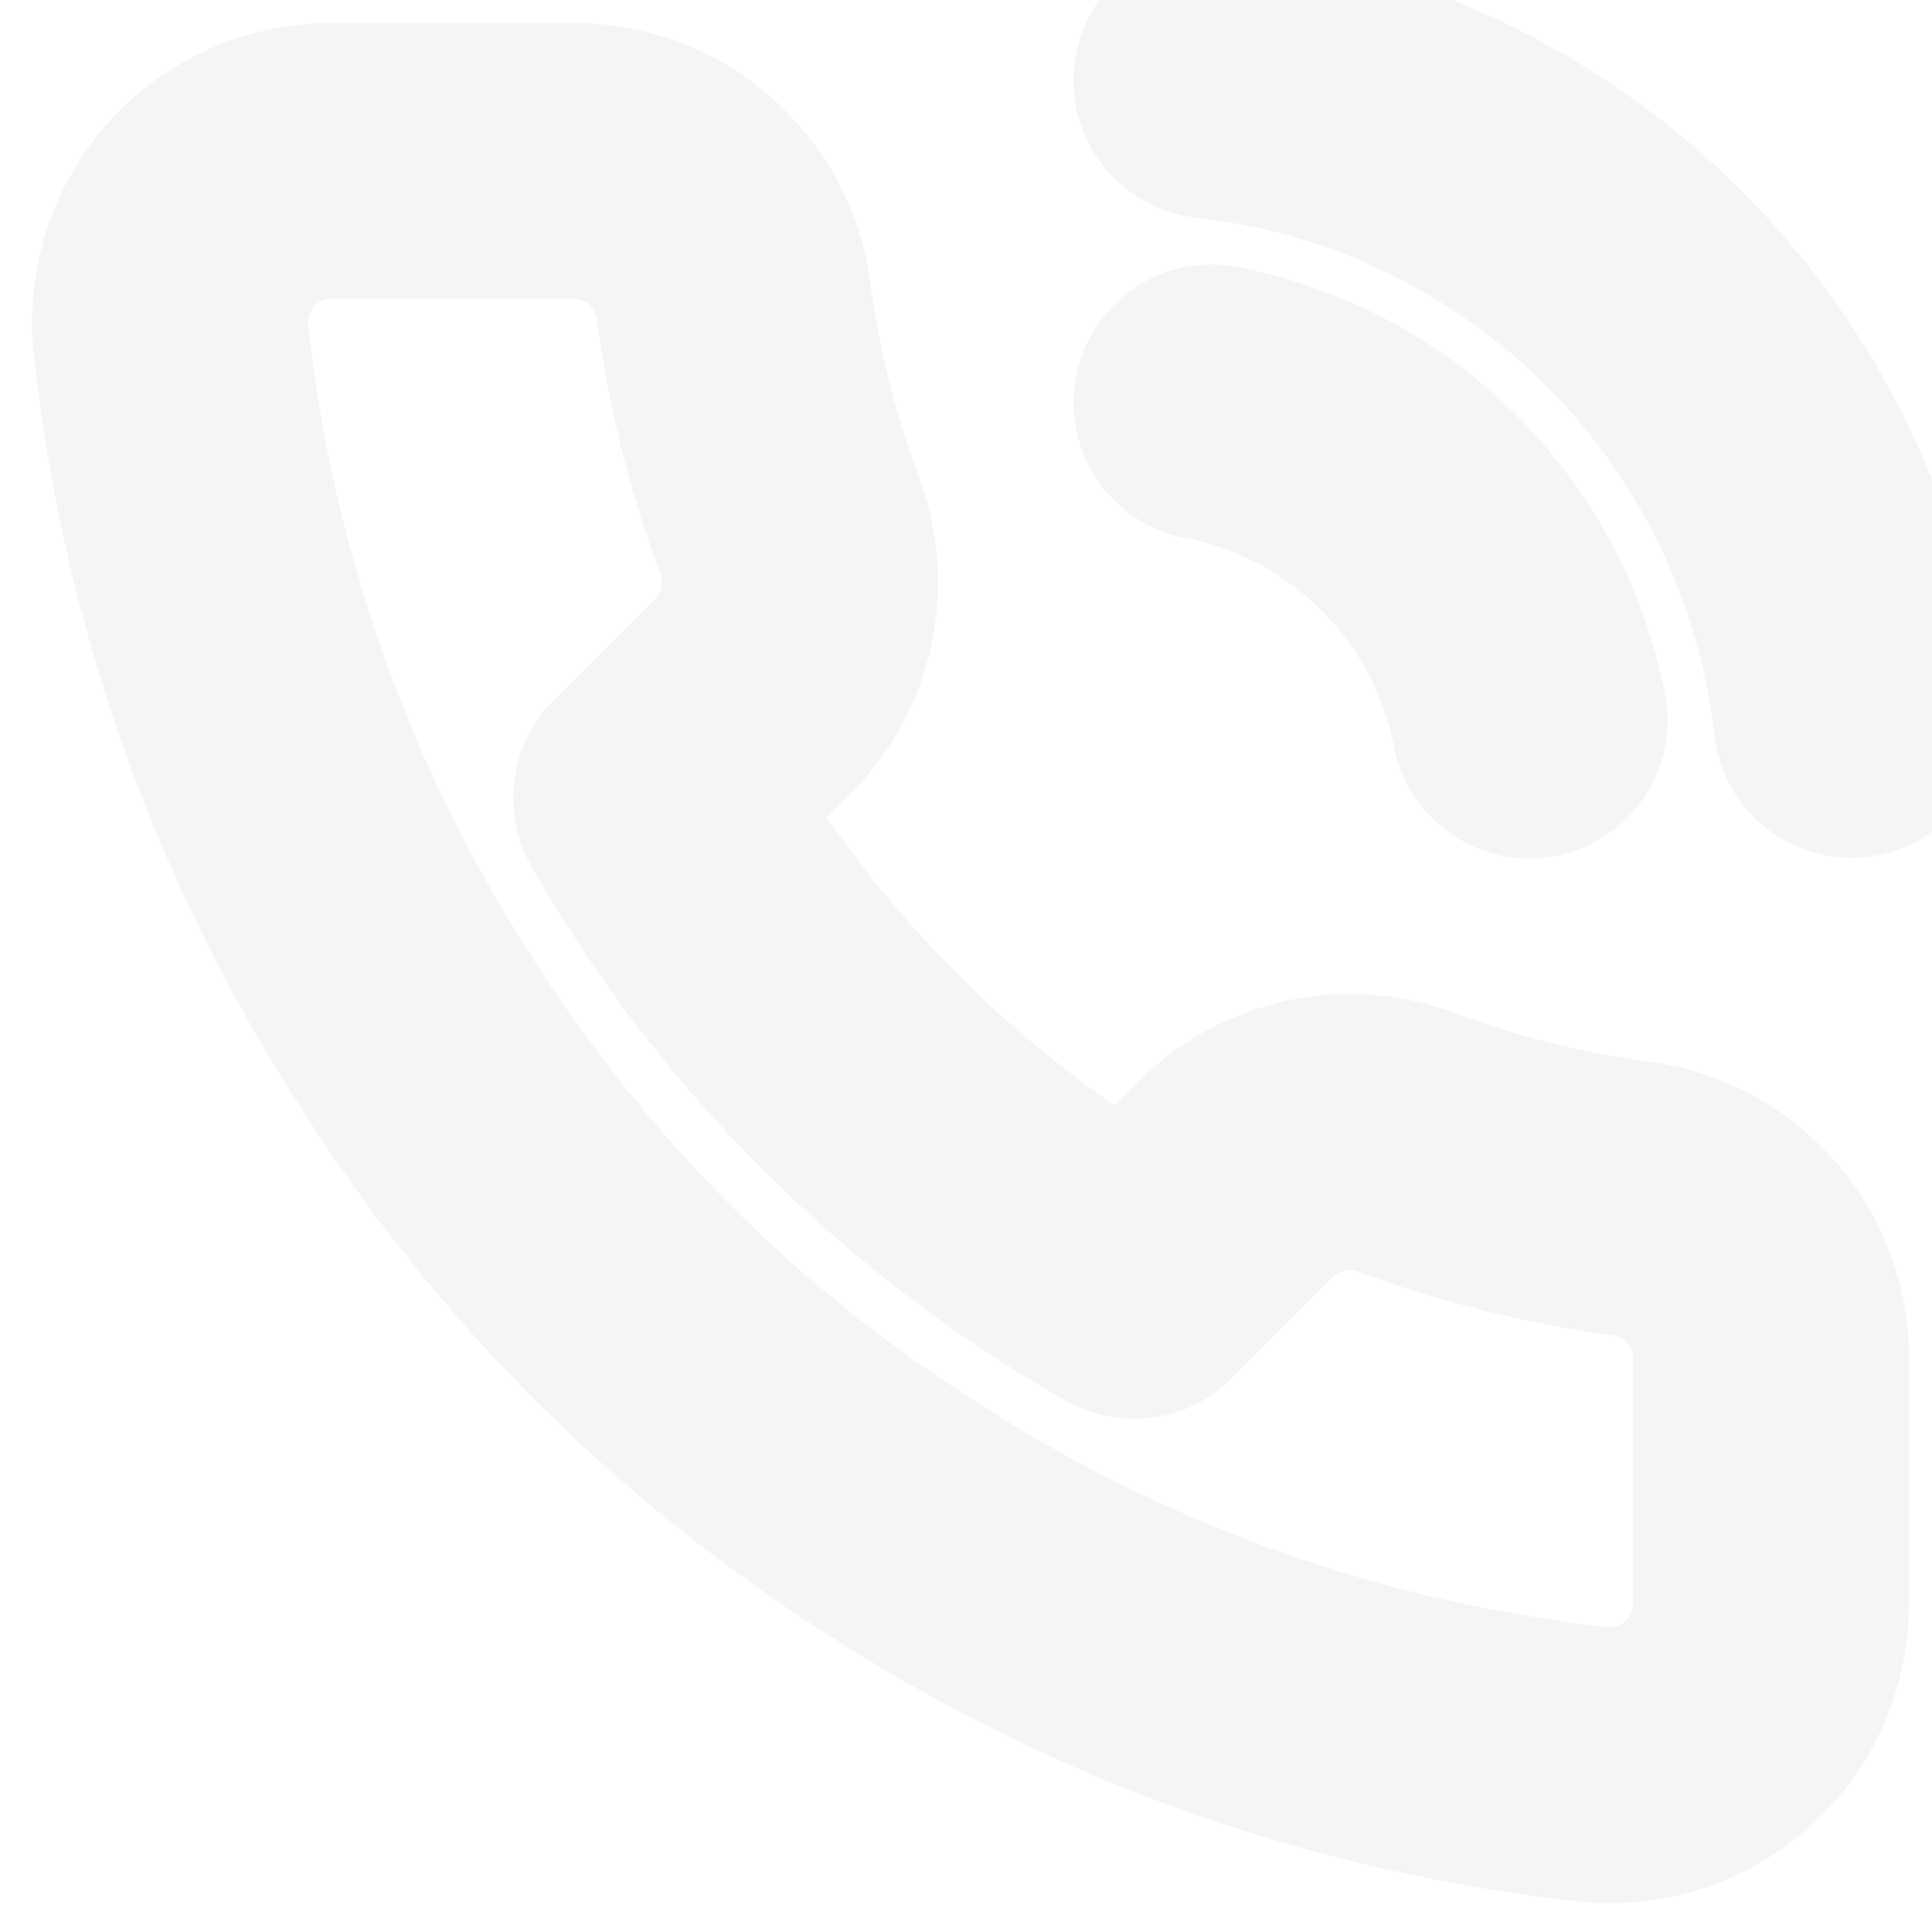
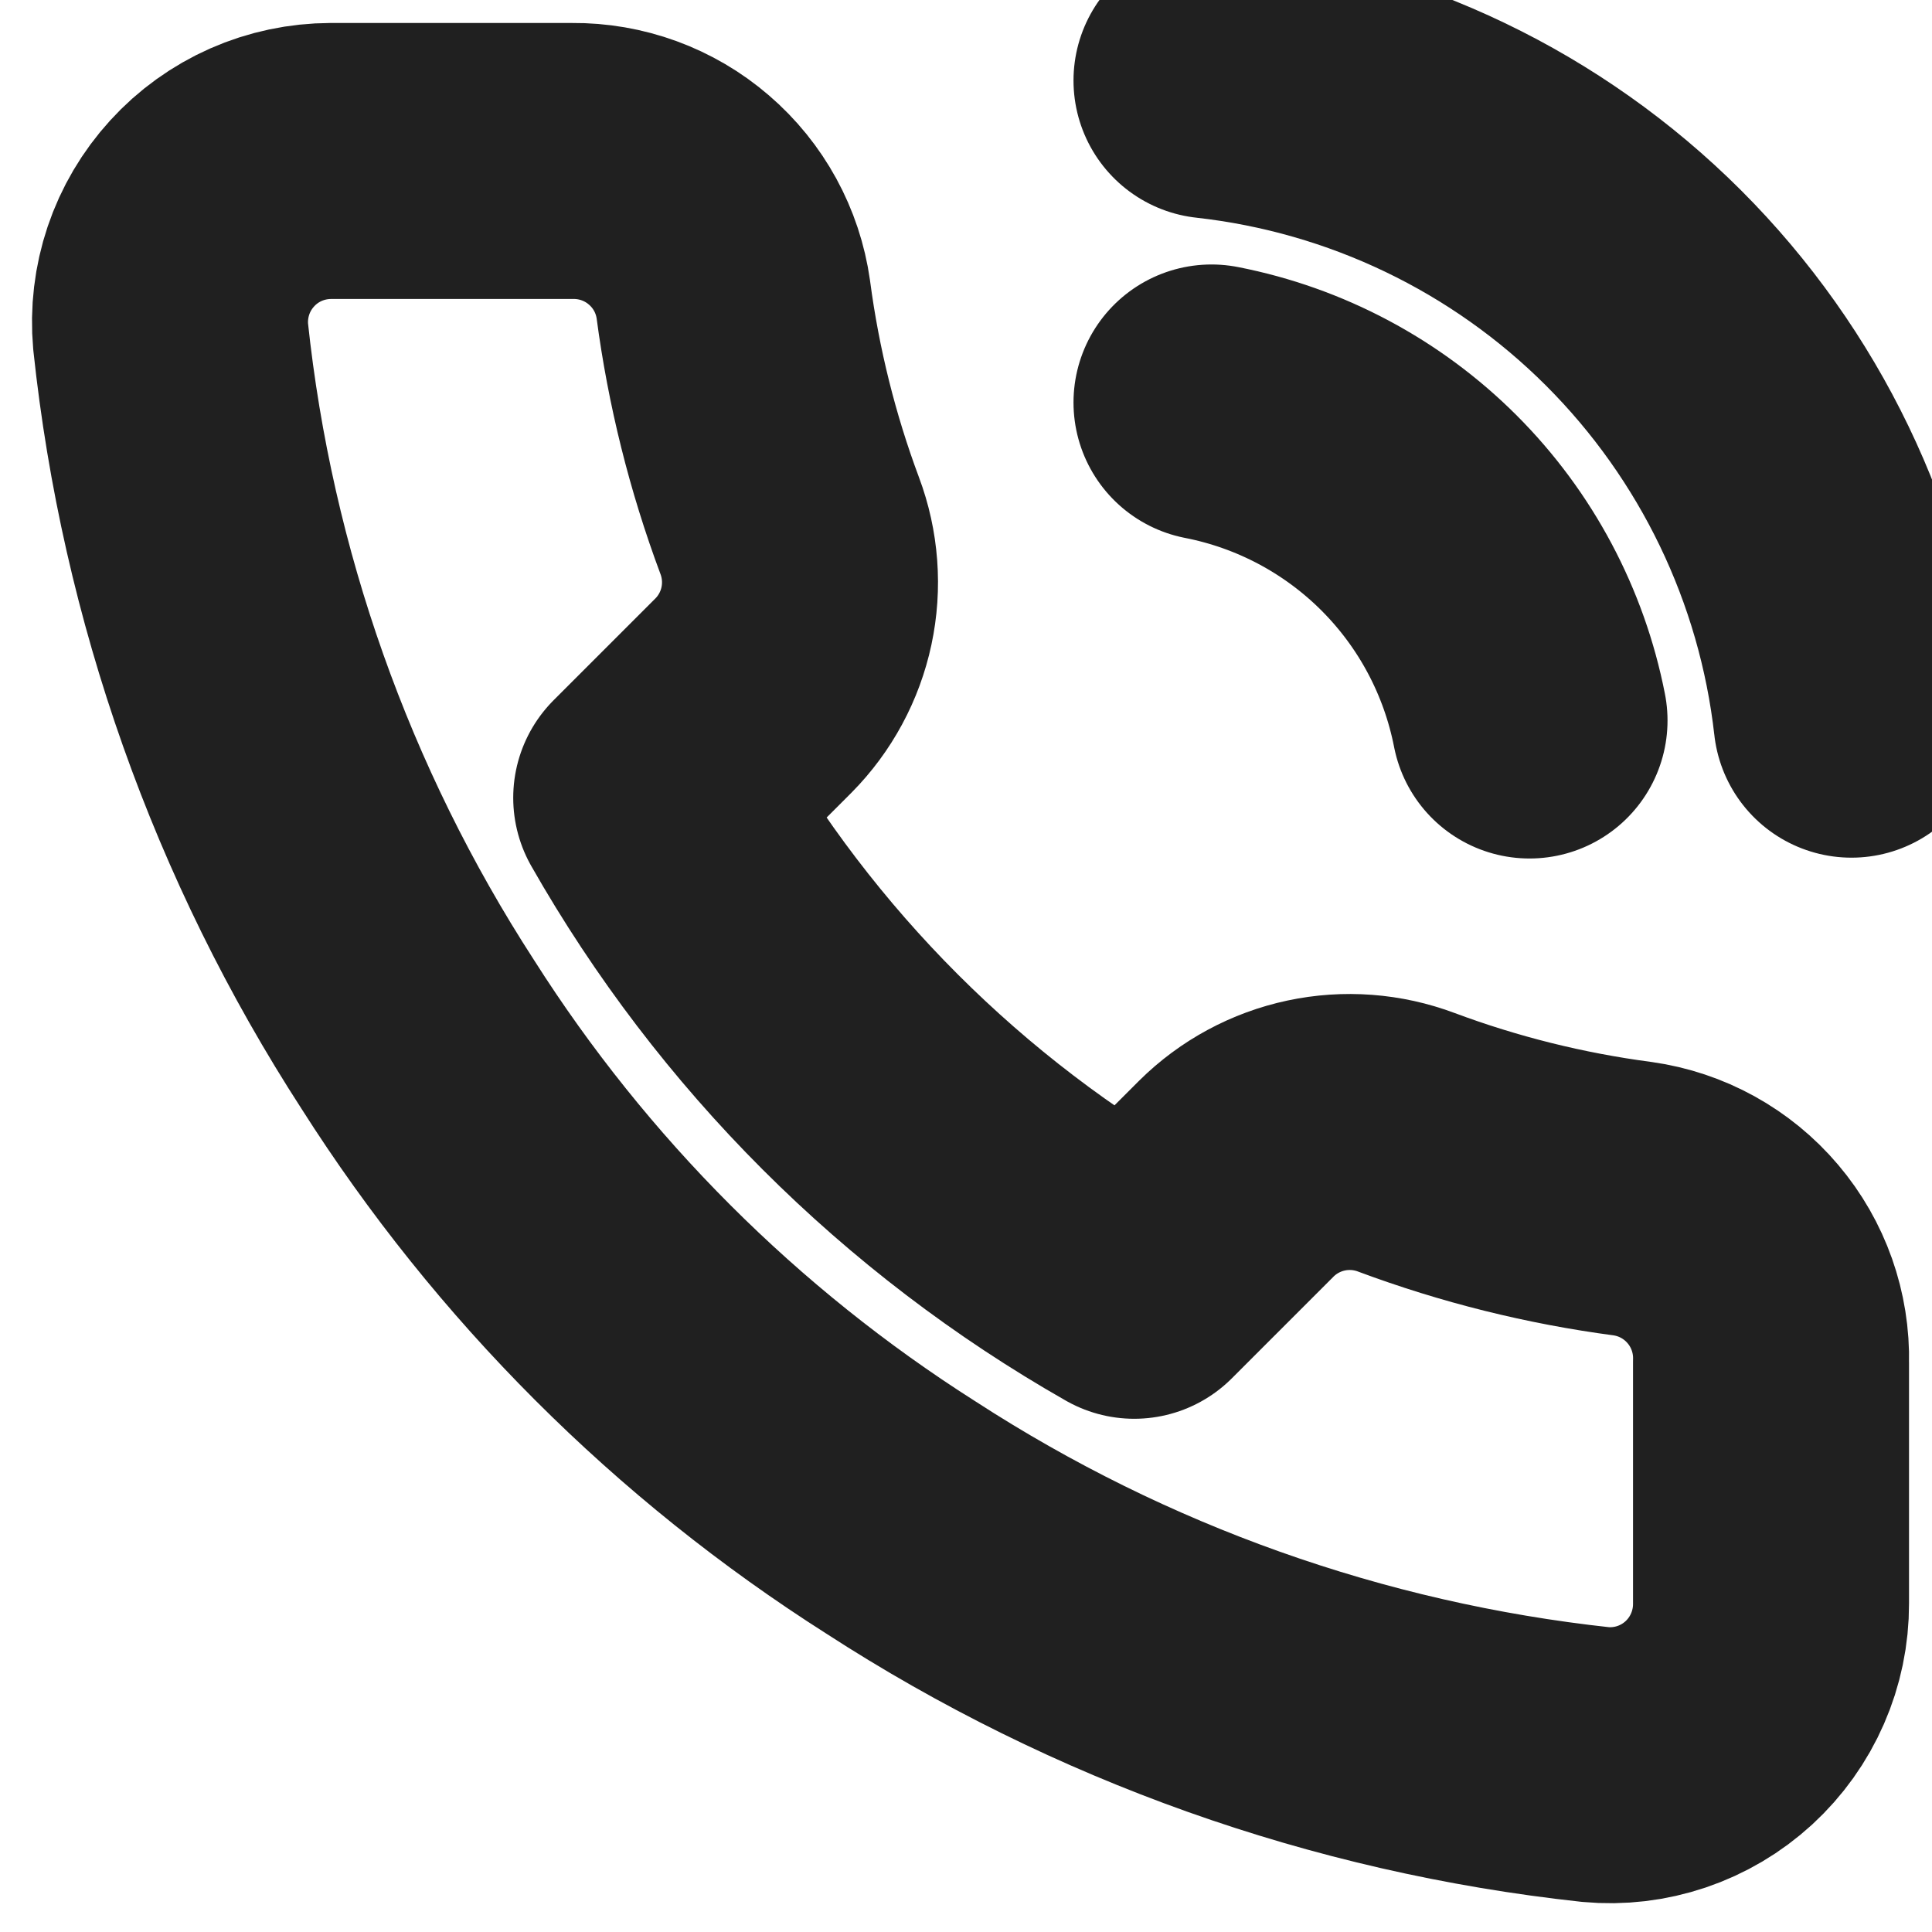
<svg xmlns="http://www.w3.org/2000/svg" width="28" height="28" viewBox="0 0 28 28" fill="none">
-   <path d="M17.558 5.833C18.698 6.056 19.745 6.613 20.566 7.434C21.387 8.255 21.944 9.302 22.167 10.442M17.558 1.167C19.926 1.43 22.134 2.49 23.819 4.173C25.504 5.857 26.567 8.063 26.833 10.43M25.667 19.74V23.24C25.668 23.565 25.601 23.887 25.471 24.184C25.341 24.482 25.15 24.749 24.911 24.969C24.671 25.189 24.389 25.356 24.081 25.46C23.773 25.564 23.447 25.603 23.123 25.573C19.533 25.183 16.085 23.957 13.055 21.992C10.236 20.201 7.846 17.811 6.055 14.992C4.083 11.948 2.856 8.483 2.473 4.877C2.444 4.554 2.483 4.229 2.586 3.922C2.689 3.615 2.856 3.333 3.074 3.094C3.292 2.854 3.558 2.663 3.854 2.532C4.151 2.401 4.471 2.334 4.795 2.333H8.295C8.861 2.328 9.41 2.528 9.839 2.898C10.269 3.267 10.549 3.779 10.628 4.34C10.776 5.46 11.05 6.56 11.445 7.618C11.602 8.036 11.636 8.49 11.543 8.926C11.45 9.362 11.234 9.763 10.92 10.08L9.438 11.562C11.099 14.483 13.518 16.901 16.438 18.562L17.92 17.08C18.237 16.766 18.638 16.55 19.074 16.457C19.51 16.364 19.964 16.398 20.382 16.555C21.44 16.95 22.54 17.224 23.66 17.372C24.227 17.452 24.744 17.737 25.114 18.174C25.484 18.61 25.681 19.168 25.667 19.74Z" stroke="#F5F5F5" stroke-width="4" stroke-linecap="round" stroke-linejoin="round" />
+   <path d="M17.558 5.833C18.698 6.056 19.745 6.613 20.566 7.434C21.387 8.255 21.944 9.302 22.167 10.442M17.558 1.167C19.926 1.43 22.134 2.49 23.819 4.173C25.504 5.857 26.567 8.063 26.833 10.43M25.667 19.74V23.24C25.668 23.565 25.601 23.887 25.471 24.184C25.341 24.482 25.15 24.749 24.911 24.969C24.671 25.189 24.389 25.356 24.081 25.46C23.773 25.564 23.447 25.603 23.123 25.573C19.533 25.183 16.085 23.957 13.055 21.992C10.236 20.201 7.846 17.811 6.055 14.992C4.083 11.948 2.856 8.483 2.473 4.877C2.444 4.554 2.483 4.229 2.586 3.922C2.689 3.615 2.856 3.333 3.074 3.094C3.292 2.854 3.558 2.663 3.854 2.532C4.151 2.401 4.471 2.334 4.795 2.333H8.295C8.861 2.328 9.41 2.528 9.839 2.898C10.269 3.267 10.549 3.779 10.628 4.34C10.776 5.46 11.05 6.56 11.445 7.618C11.602 8.036 11.636 8.49 11.543 8.926C11.45 9.362 11.234 9.763 10.92 10.08L9.438 11.562C11.099 14.483 13.518 16.901 16.438 18.562L17.92 17.08C18.237 16.766 18.638 16.55 19.074 16.457C19.51 16.364 19.964 16.398 20.382 16.555C21.44 16.95 22.54 17.224 23.66 17.372C24.227 17.452 24.744 17.737 25.114 18.174C25.484 18.61 25.681 19.168 25.667 19.74Z" stroke="#202020" stroke-width="4" stroke-linecap="round" stroke-linejoin="round" />
</svg>
